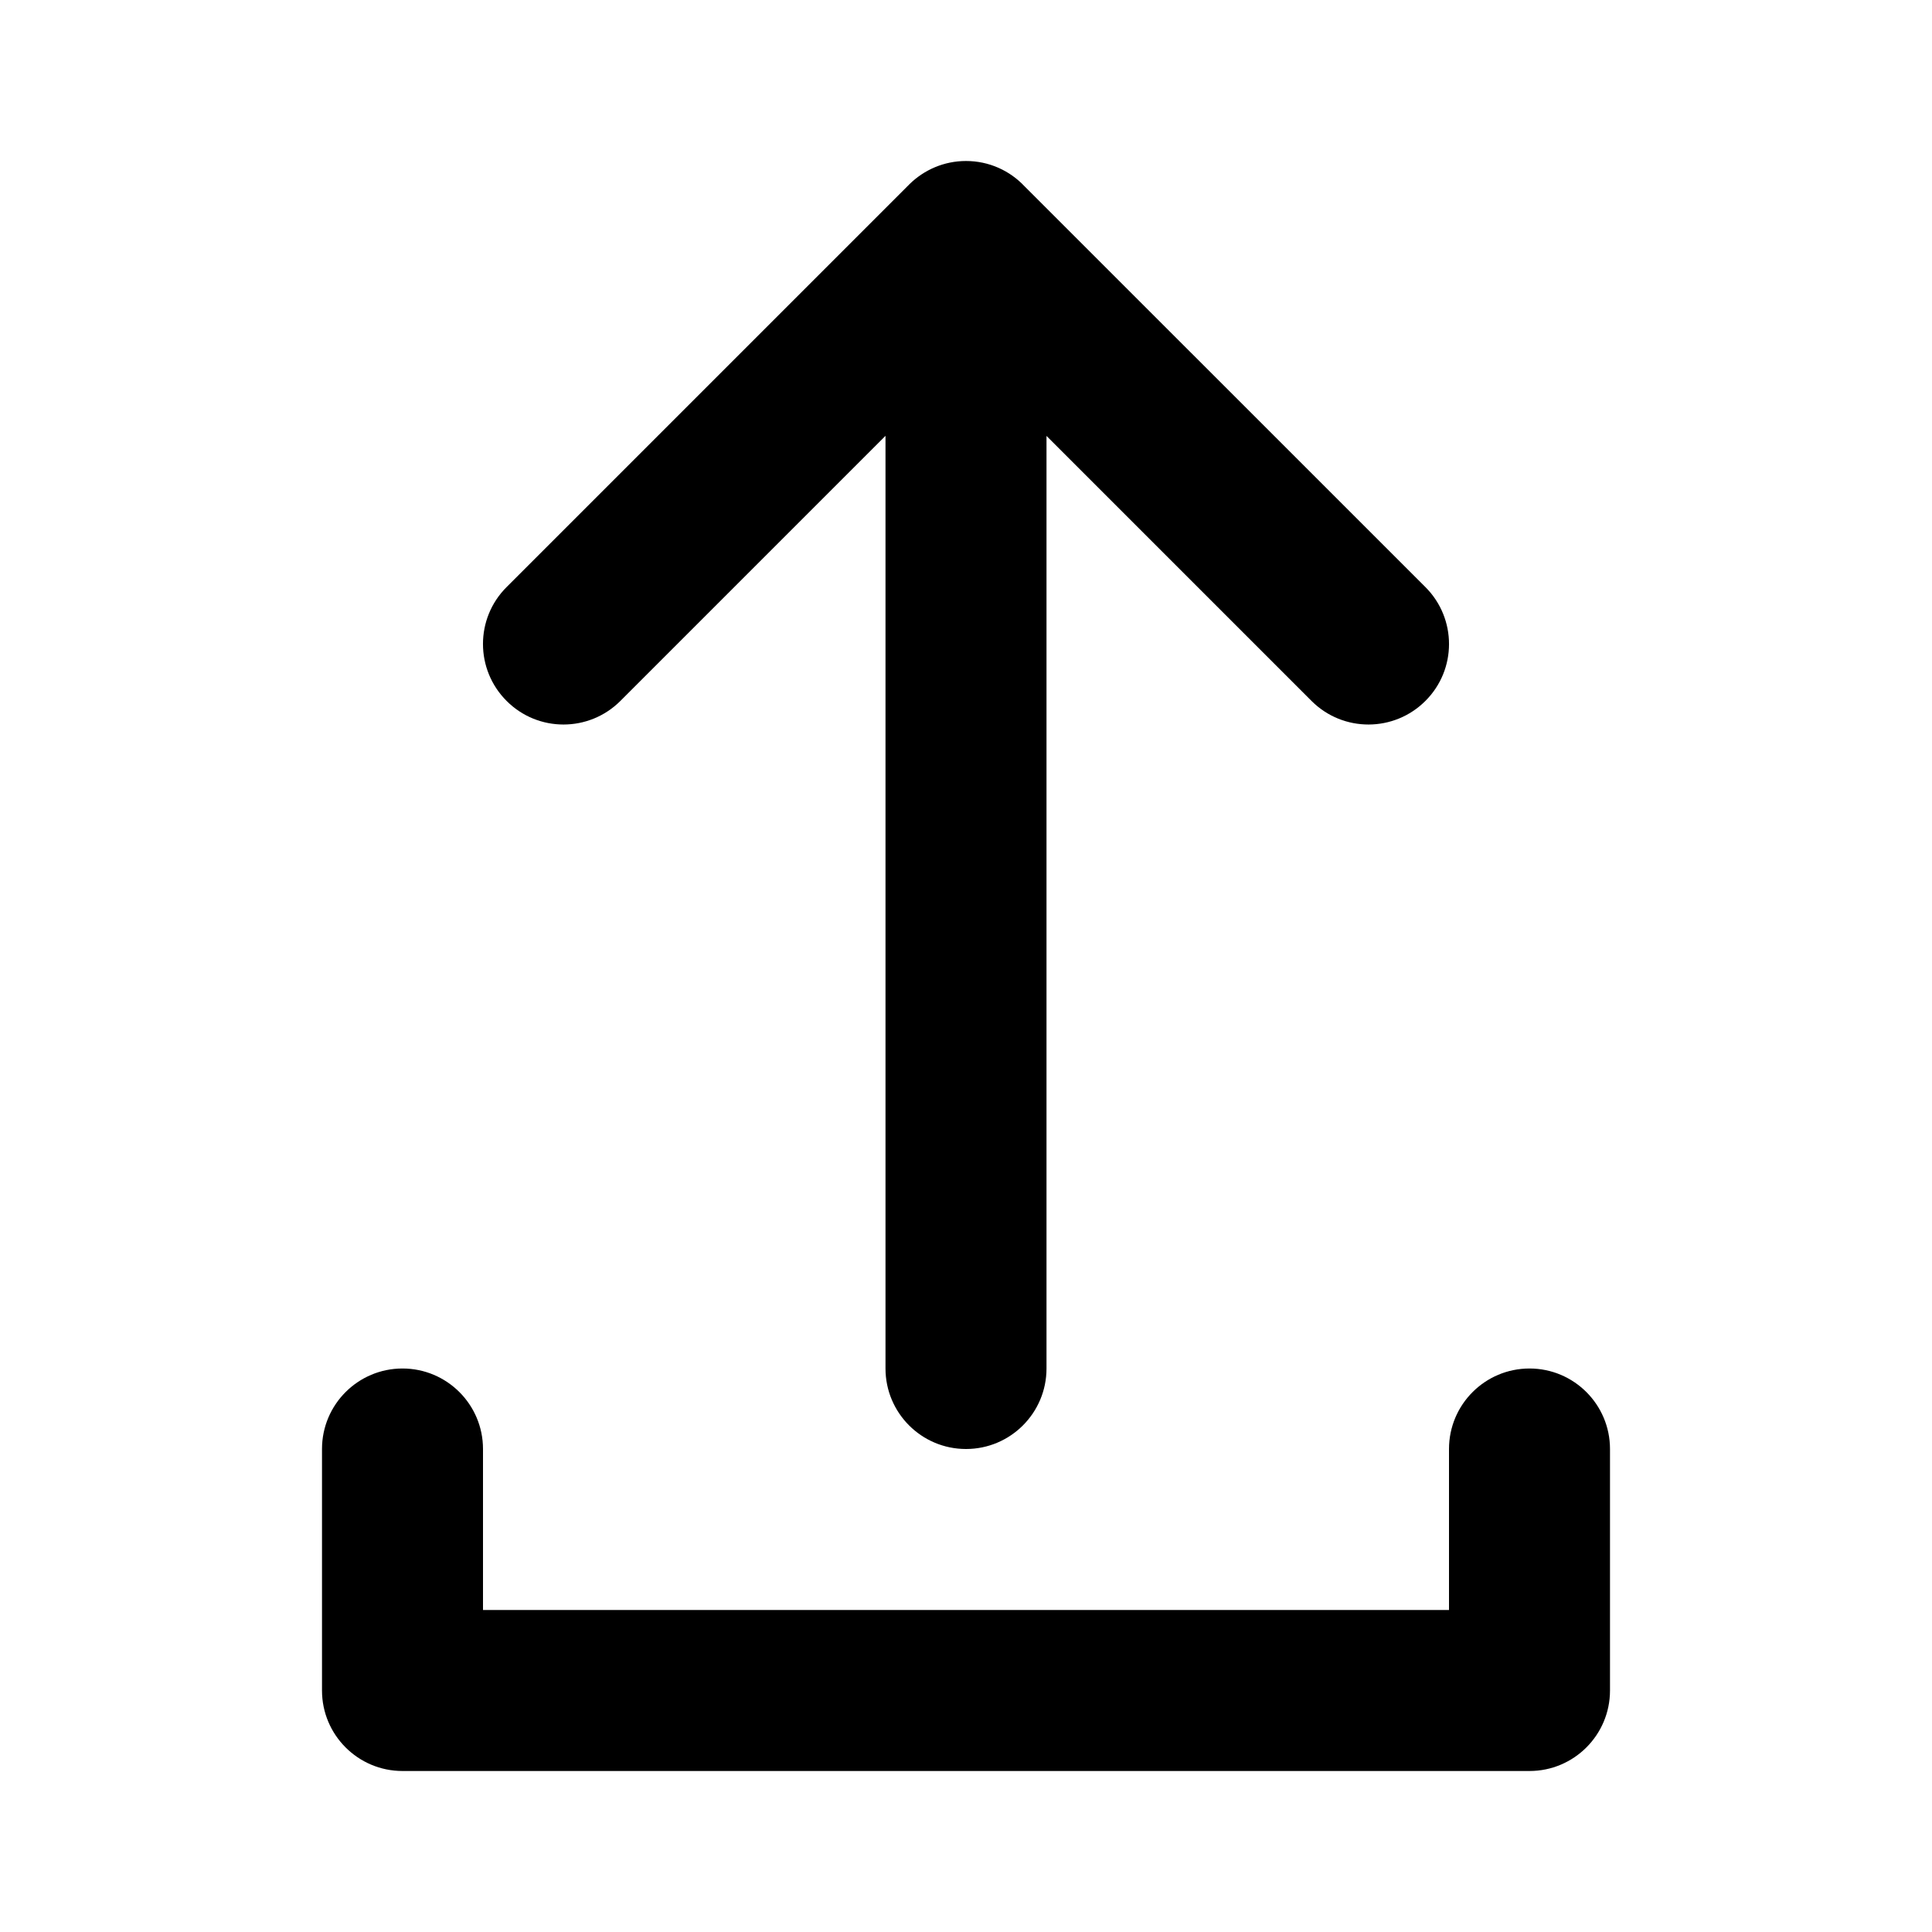
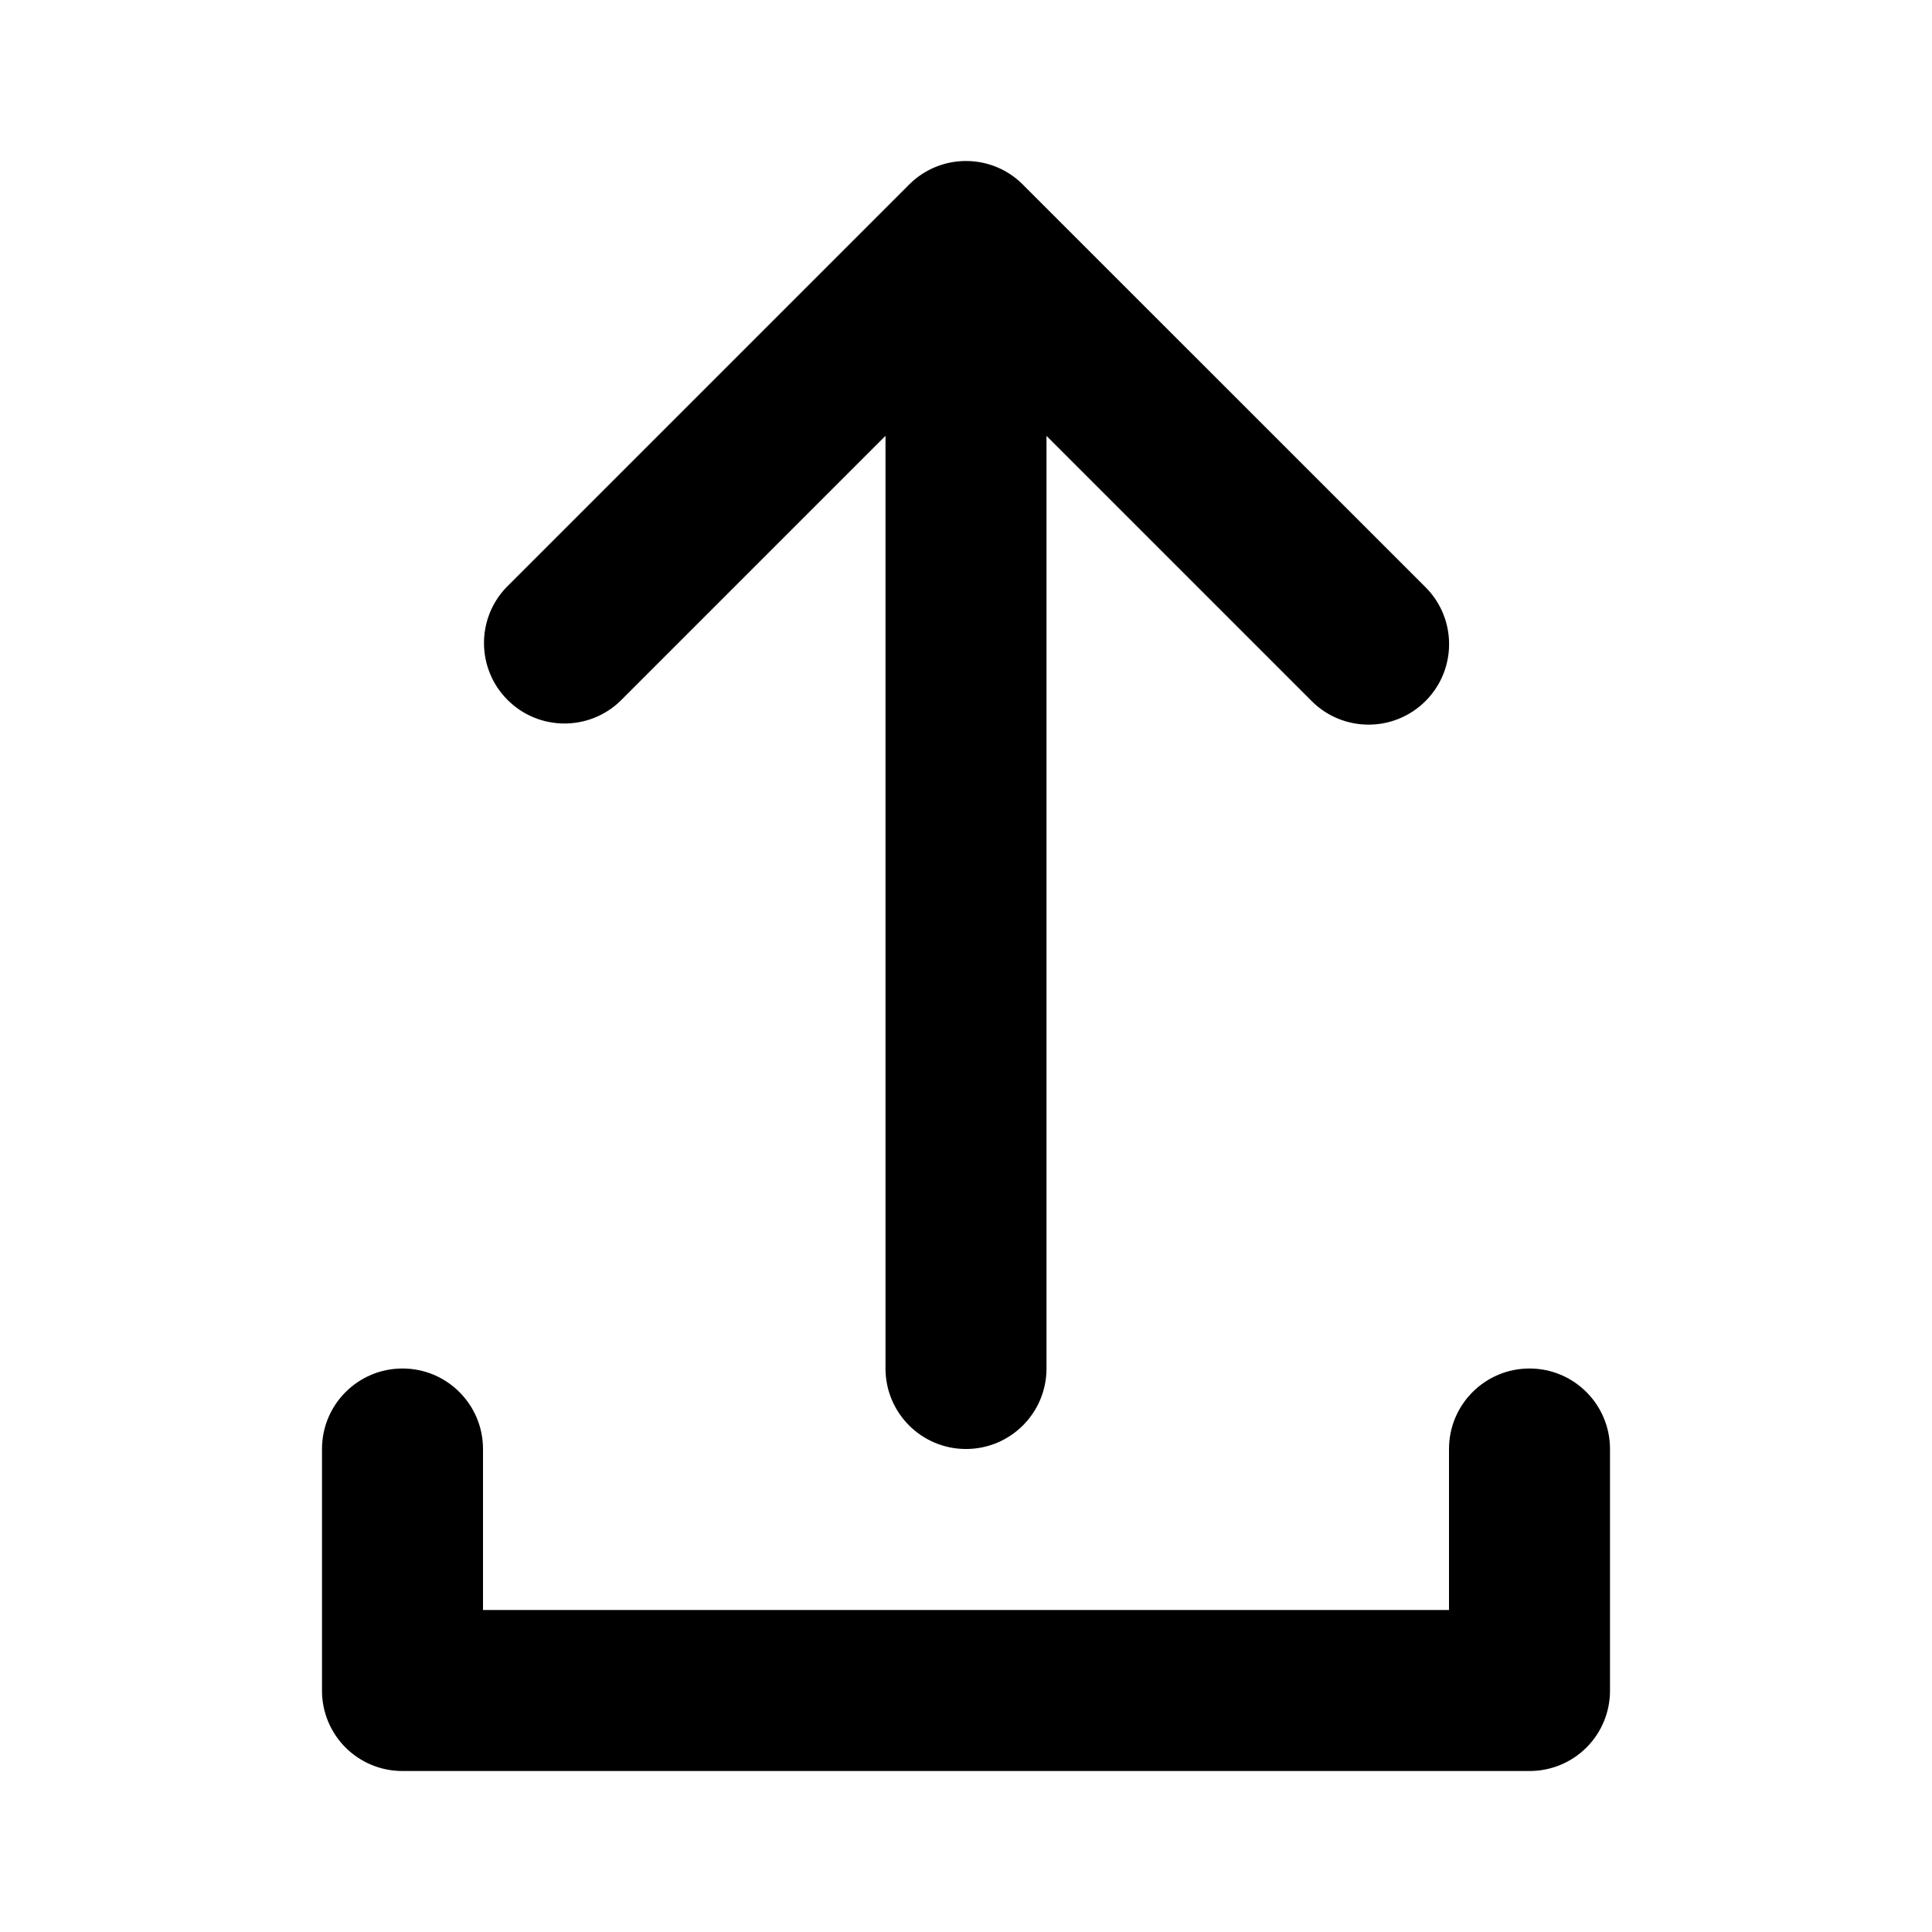
<svg xmlns="http://www.w3.org/2000/svg" viewBox="0 0 24 24">
-   <path d="M13 5.415V17c0 .552-.448 1-1 1s-1-.448-1-1V5.414L7.707 8.707c-.391.391-1.024.391-1.414 0-.391-.391-.391-1.024 0-1.414l5.005-5.005C11.479 2.11 11.727 2 12 2c.286 0 .545.12.727.314 3.315 3.315 4.975 4.975 4.98 4.979.391.391.391 1.024 0 1.414-.39.39-1.021.391-1.412.003L13 5.415zM6 20h12v-2c0-.552.448-1 1-1s1 .448 1 1v3c0 .276-.112.526-.293.707C19.526 21.888 19.276 22 19 22H5c-.276 0-.526-.112-.707-.293C4.112 21.526 4 21.276 4 21v-3c0-.552.448-1 1-1s1 .448 1 1v2z" />
+   <path d="M19 17a1 1 0 011 1v3a.997.997 0 01-1 1H5a.997.997 0 01-1-1v-3a1 1 0 012 0v2h12v-2a1 1 0 011-1zM12 2c.286 0 .545.12.727.314l4.98 4.979a1 1 0 01-1.412 1.417L13 5.415V17a1 1 0 01-2 0V5.414L7.707 8.707a1 1 0 01-1.414-1.414l5.005-5.005A.997.997 0 0112 2z" />
</svg>
